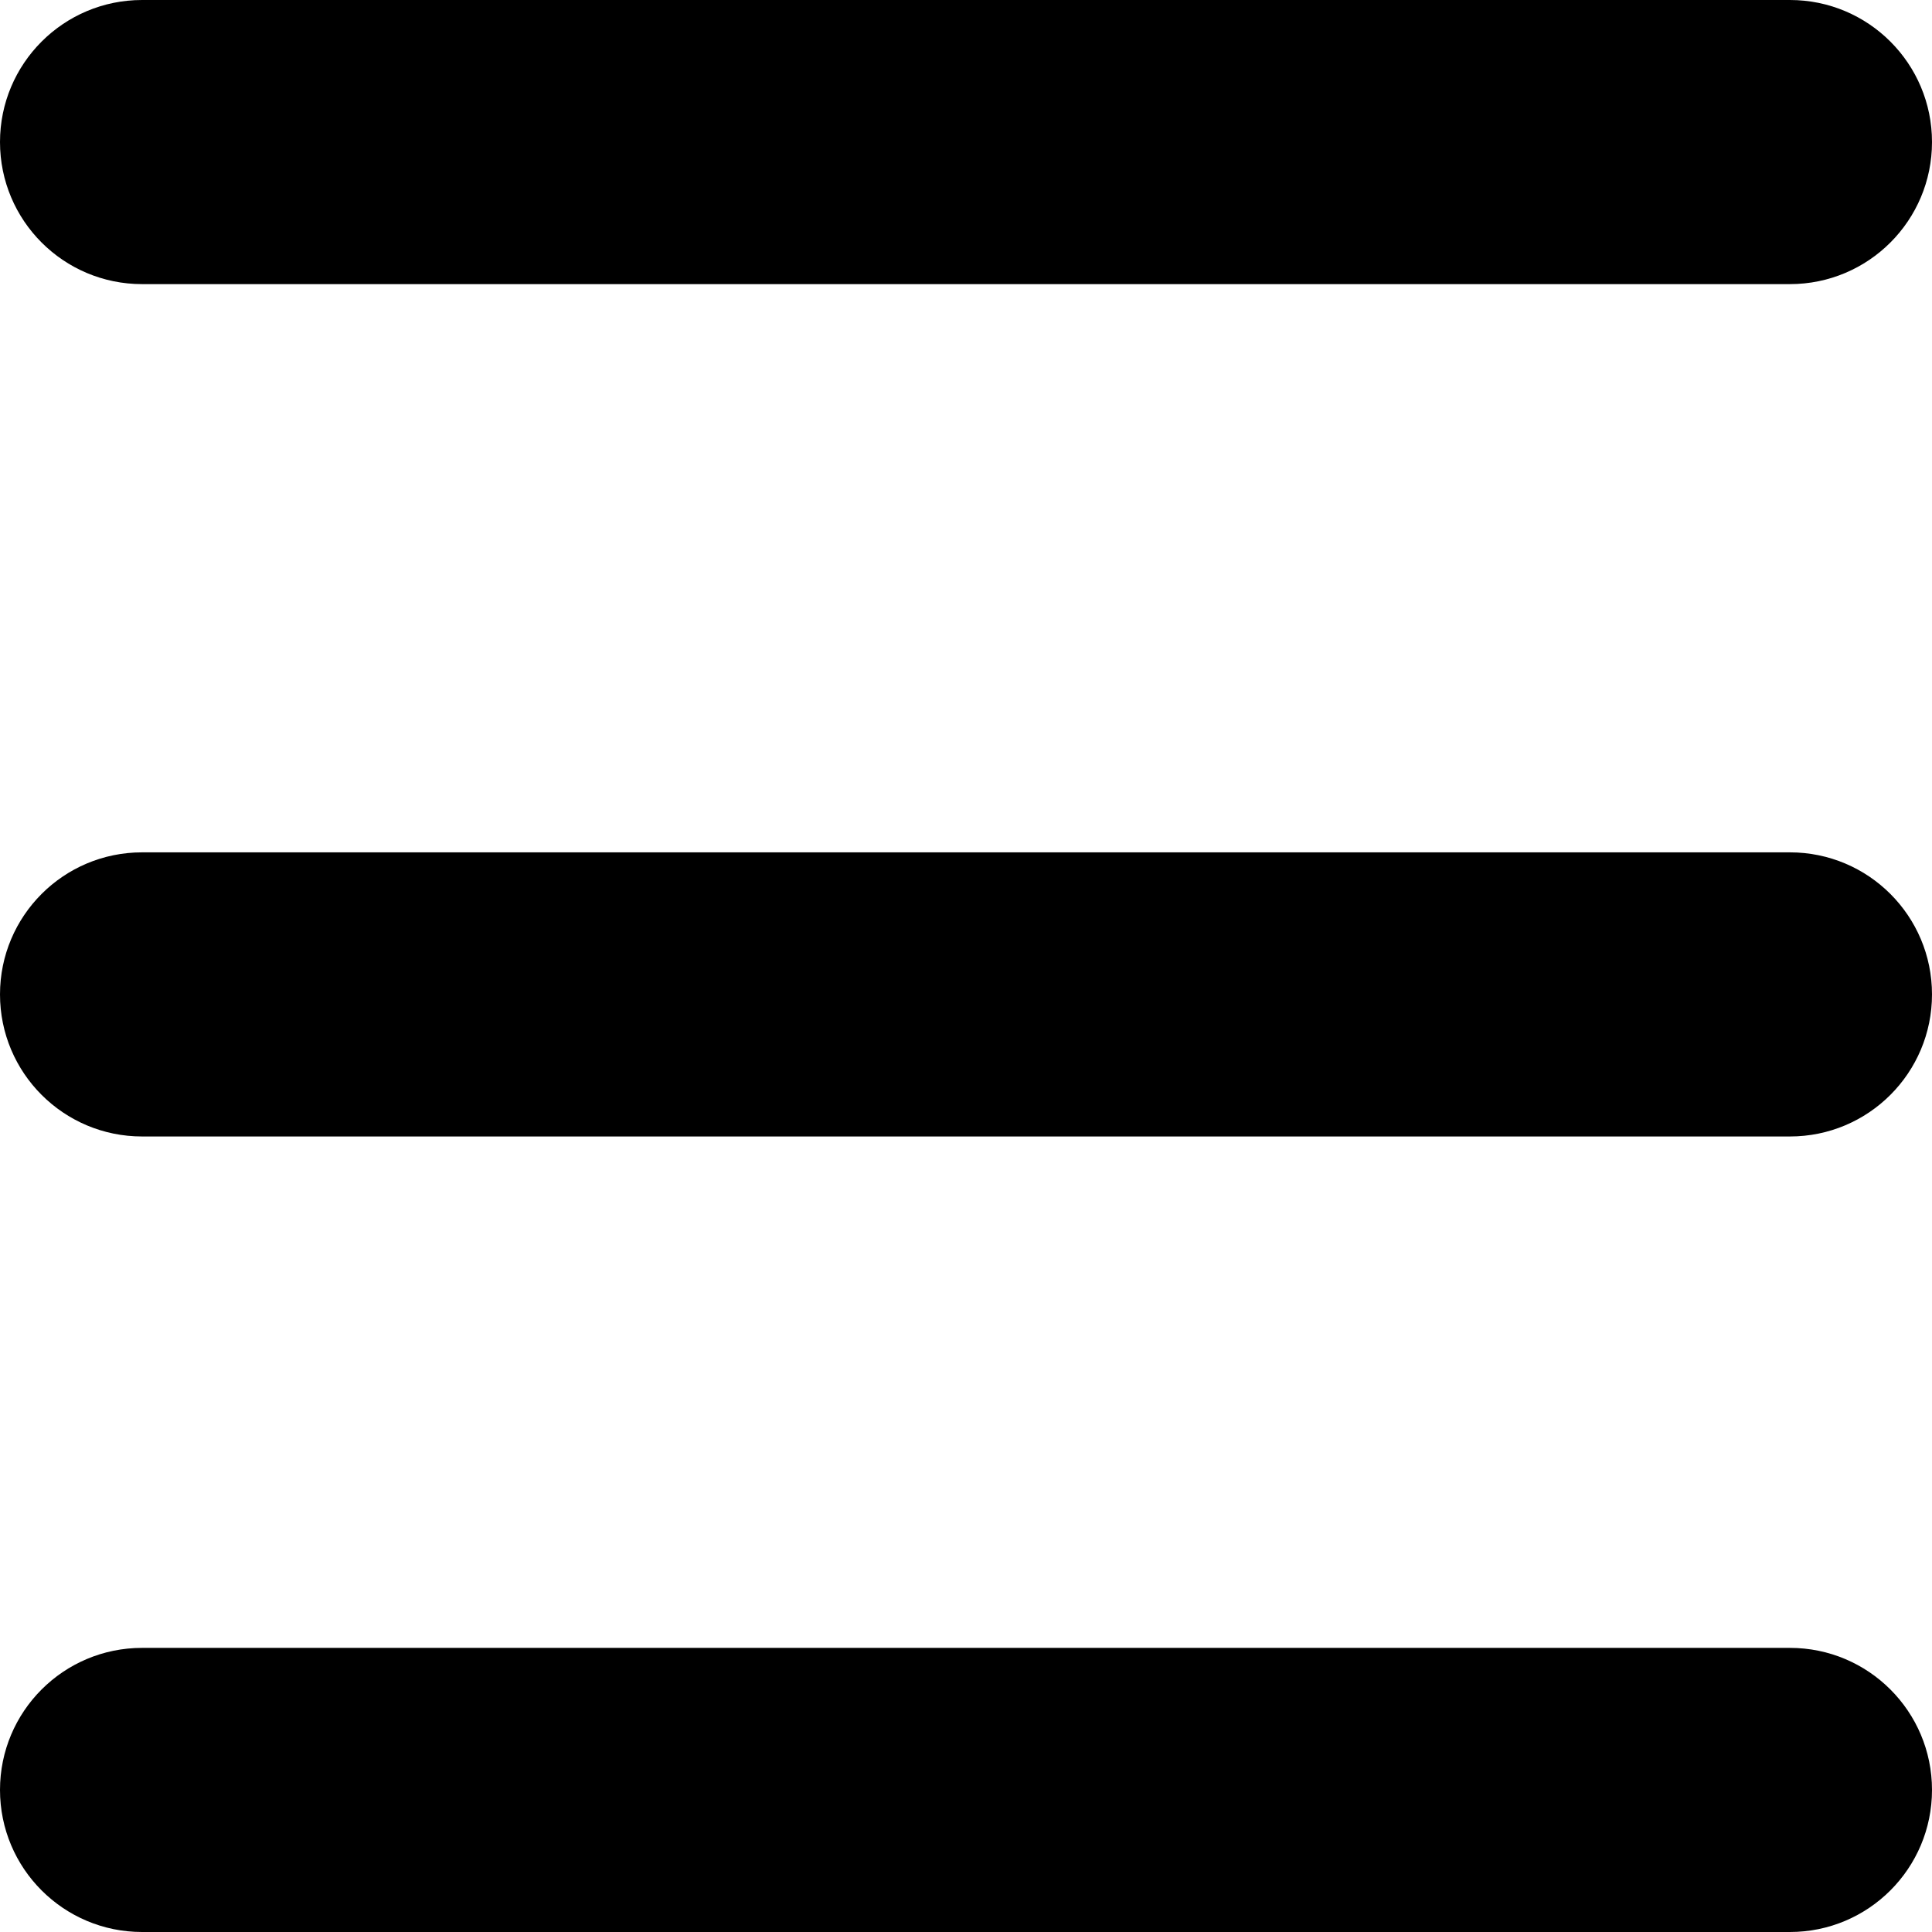
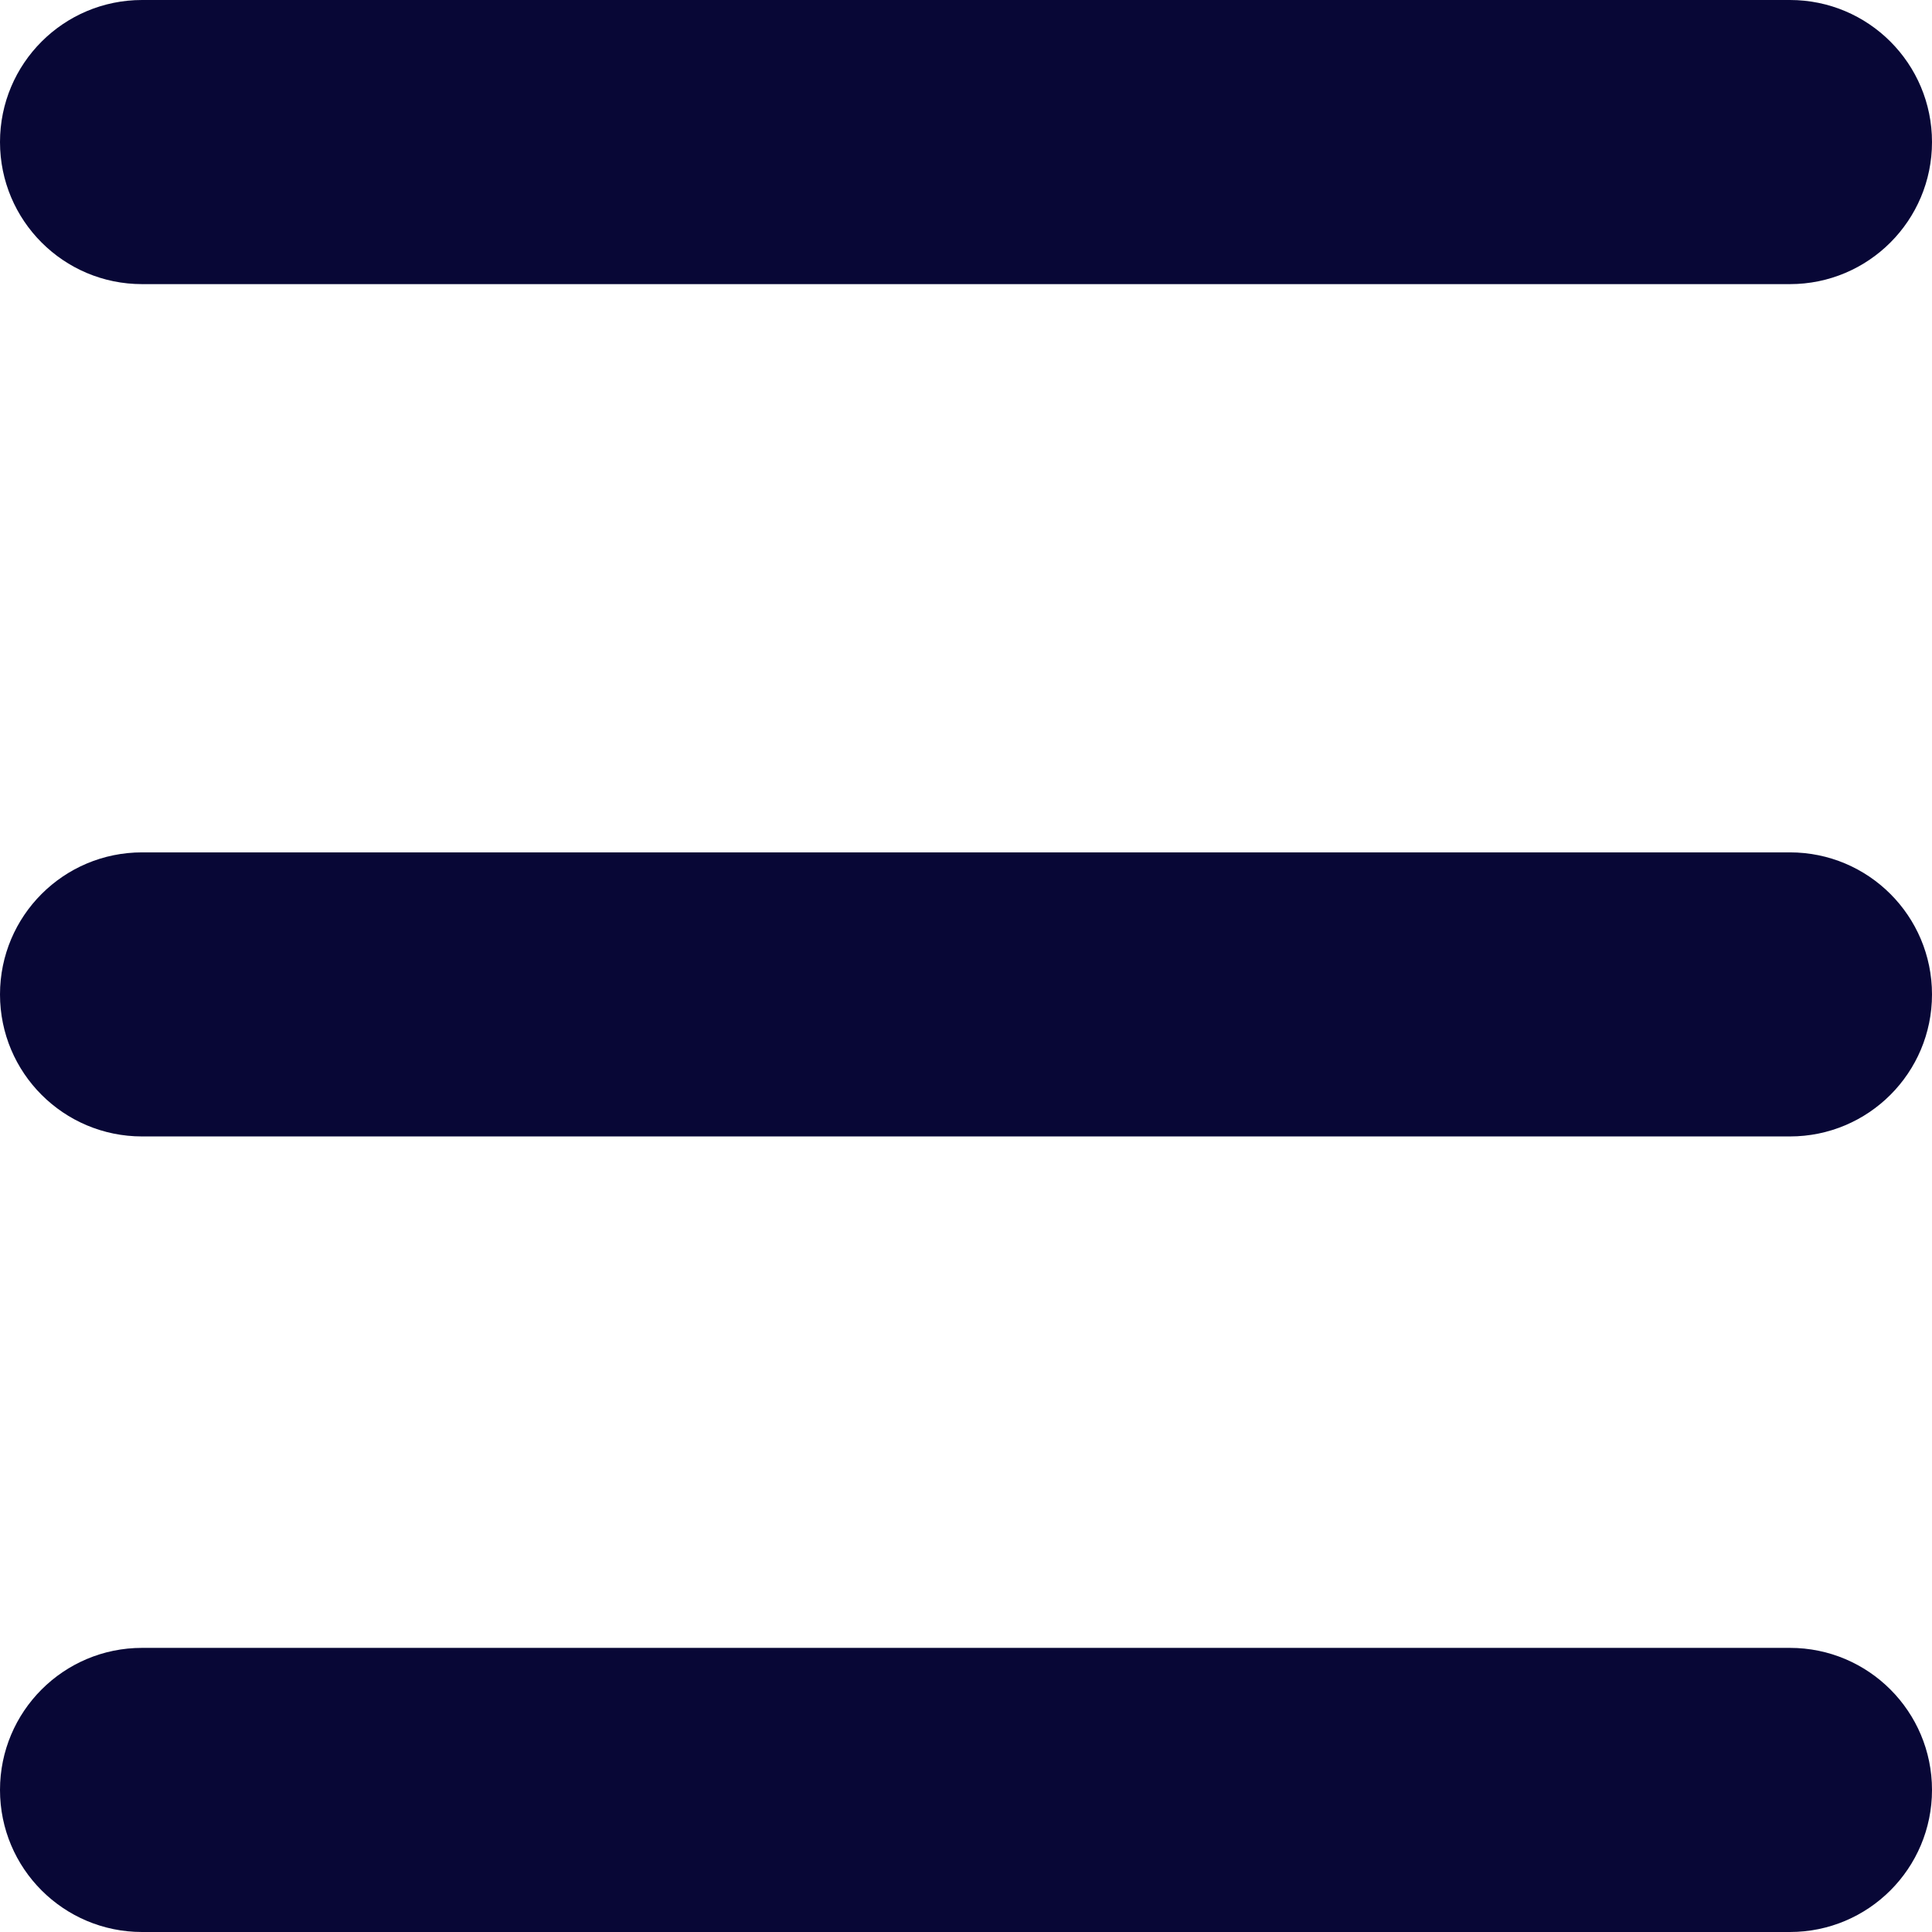
- <svg xmlns="http://www.w3.org/2000/svg" width="34" height="34" viewBox="0 0 34 34" fill="none">
-   <path d="M0 2.5C0 1.119 1.119 0 2.5 0H31.5C32.881 0 34 1.119 34 2.5C34 3.881 32.881 5 31.5 5H2.5C1.119 5 0 3.881 0 2.5Z" fill="#000000" />
-   <path d="M0 17.5C0 16.119 1.119 15 2.5 15H31.5C32.881 15 34 16.119 34 17.5C34 18.881 32.881 20 31.5 20H2.5C1.119 20 0 18.881 0 17.5Z" fill="#000000" />
-   <path d="M0 31.5C0 30.119 1.119 29 2.5 29H31.5C32.881 29 34 30.119 34 31.5C34 32.881 32.881 34 31.5 34H2.5C1.119 34 0 32.881 0 31.5Z" fill="#000000" />
+ <svg xmlns="http://www.w3.org/2000/svg" width="32" height="32" viewBox="0 0 32 32" fill="none">
+   <path d="M0 2.353C0 1.053 1.053 0 2.353 0H29.647C30.947 0 32 1.053 32 2.353C32 3.652 30.947 4.706 29.647 4.706H2.353C1.053 4.706 0 3.652 0 2.353Z" fill="#080736" />
+   <path d="M0 16.471C0 15.171 1.053 14.118 2.353 14.118H29.647C30.947 14.118 32 15.171 32 16.471C32 17.77 30.947 18.823 29.647 18.823H2.353C1.053 18.823 0 17.77 0 16.471Z" fill="#080736" />
+   <path d="M0 29.647C0 28.348 1.053 27.294 2.353 27.294H29.647C30.947 27.294 32 28.348 32 29.647C32 30.947 30.947 32 29.647 32H2.353C1.053 32 0 30.947 0 29.647Z" fill="#080736" />
</svg>
